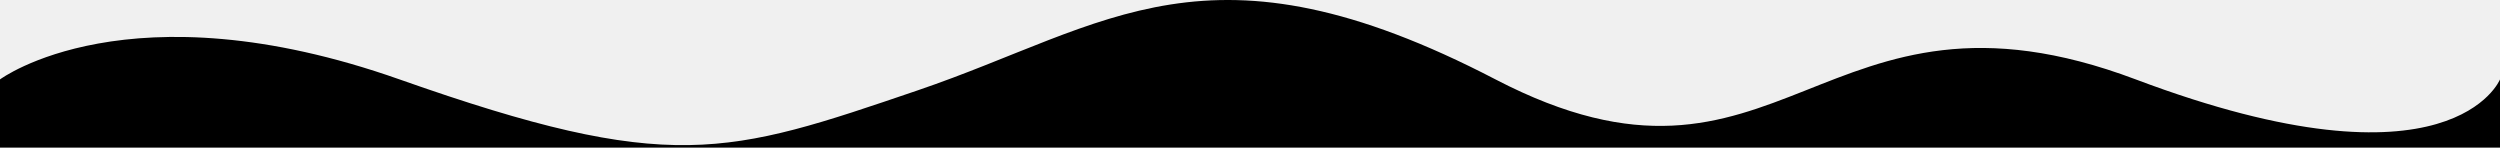
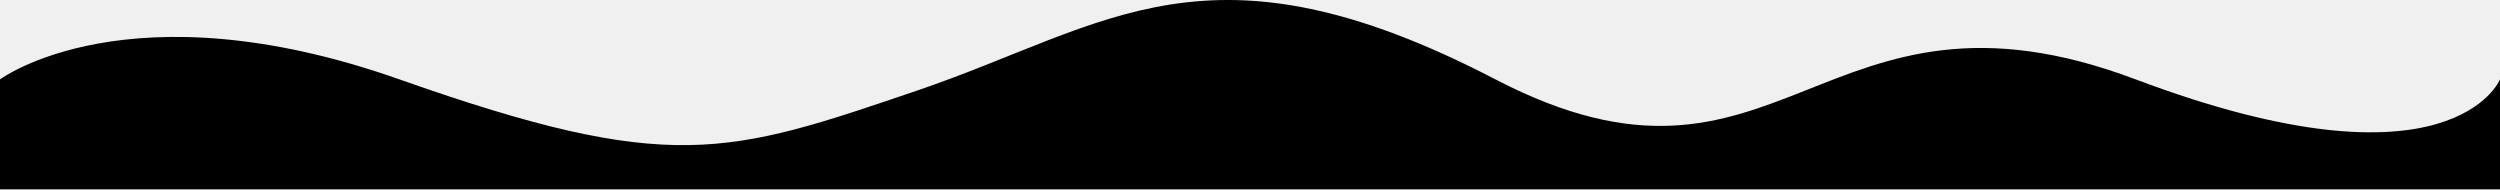
- <svg xmlns="http://www.w3.org/2000/svg" width="779" height="46" viewBox="0 0 779 46" fill="none">
+ <svg xmlns="http://www.w3.org/2000/svg" width="779" height="59" viewBox="0 0 779 59" fill="none">
  <g clip-path="url(#clip0_205_4)">
    <path d="M779 77H0V24.743C0 24.743 40 -5.044 124.5 24.743C209 54.529 226.5 48.408 286 28.14C345.5 7.871 376.5 -21.766 466 24.743C555.5 71.252 567 -12.36 665.5 24.743C764 61.845 779 24.743 779 24.743V77Z" fill="black" />
  </g>
  <defs>
    <clipPath id="clip0_205_4">
-       <rect width="779" height="46" fill="white" />
+       <rect width="779" height="59" fill="white" />
    </clipPath>
  </defs>
</svg>
